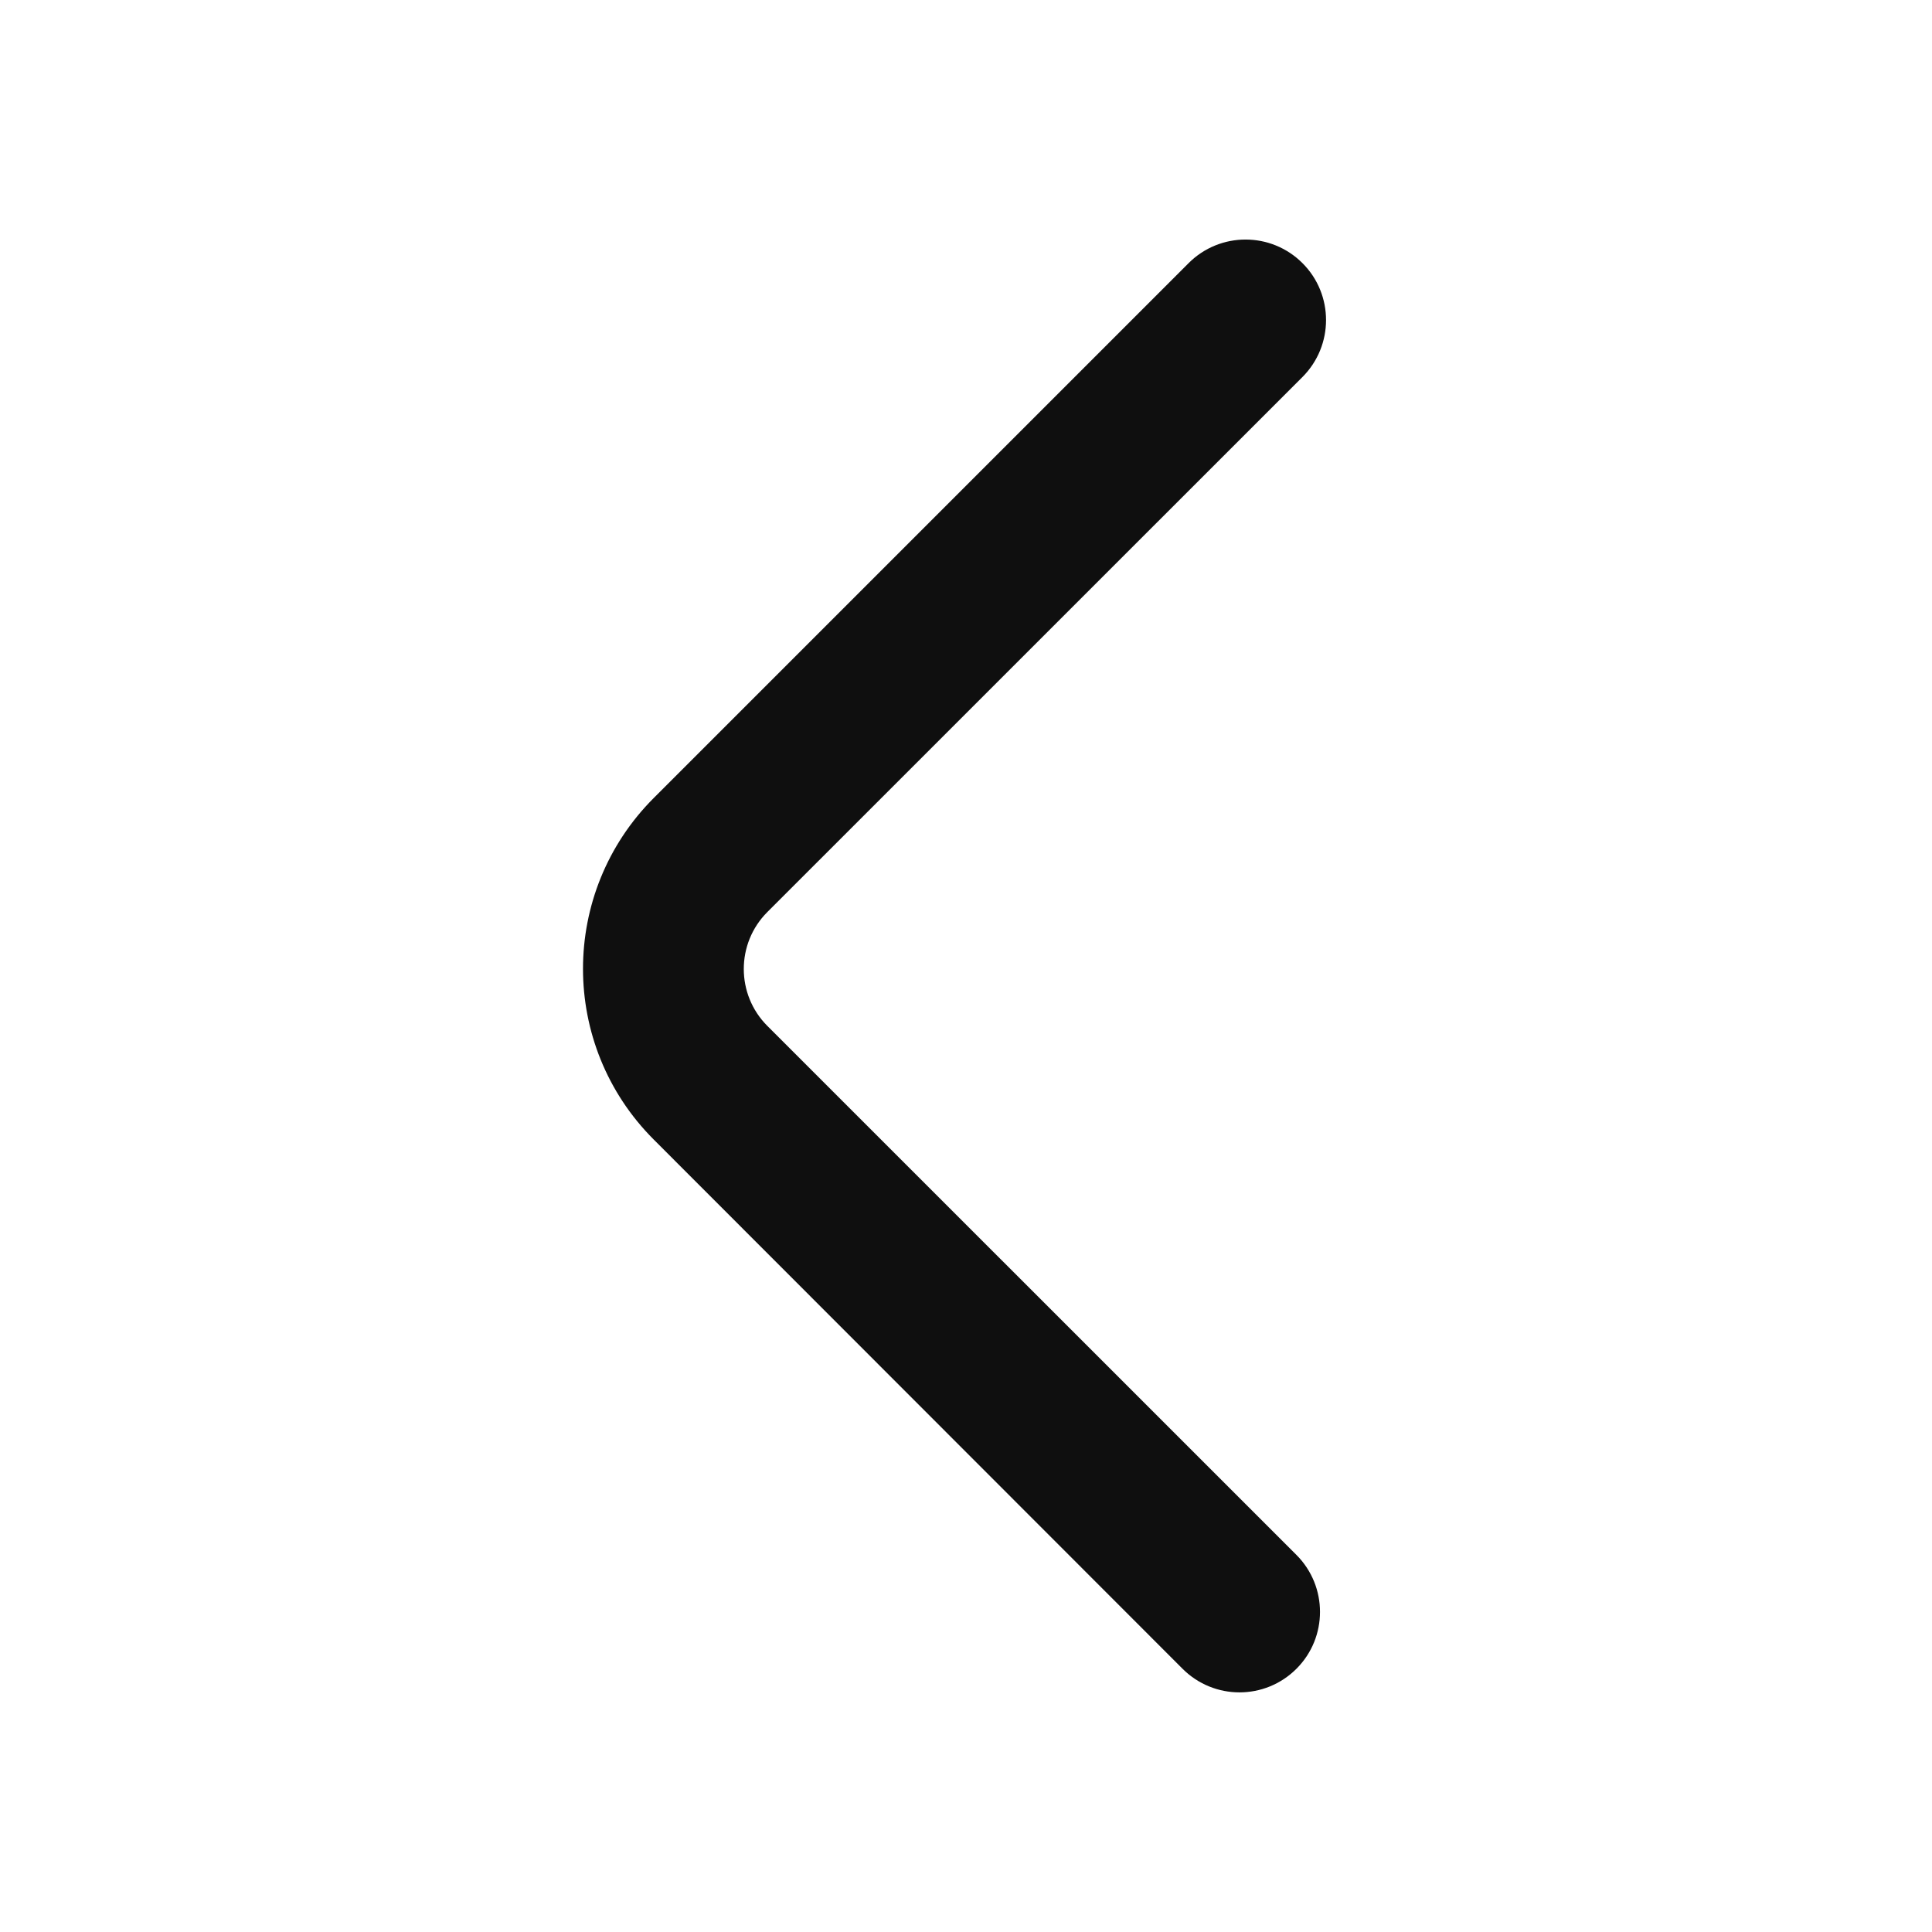
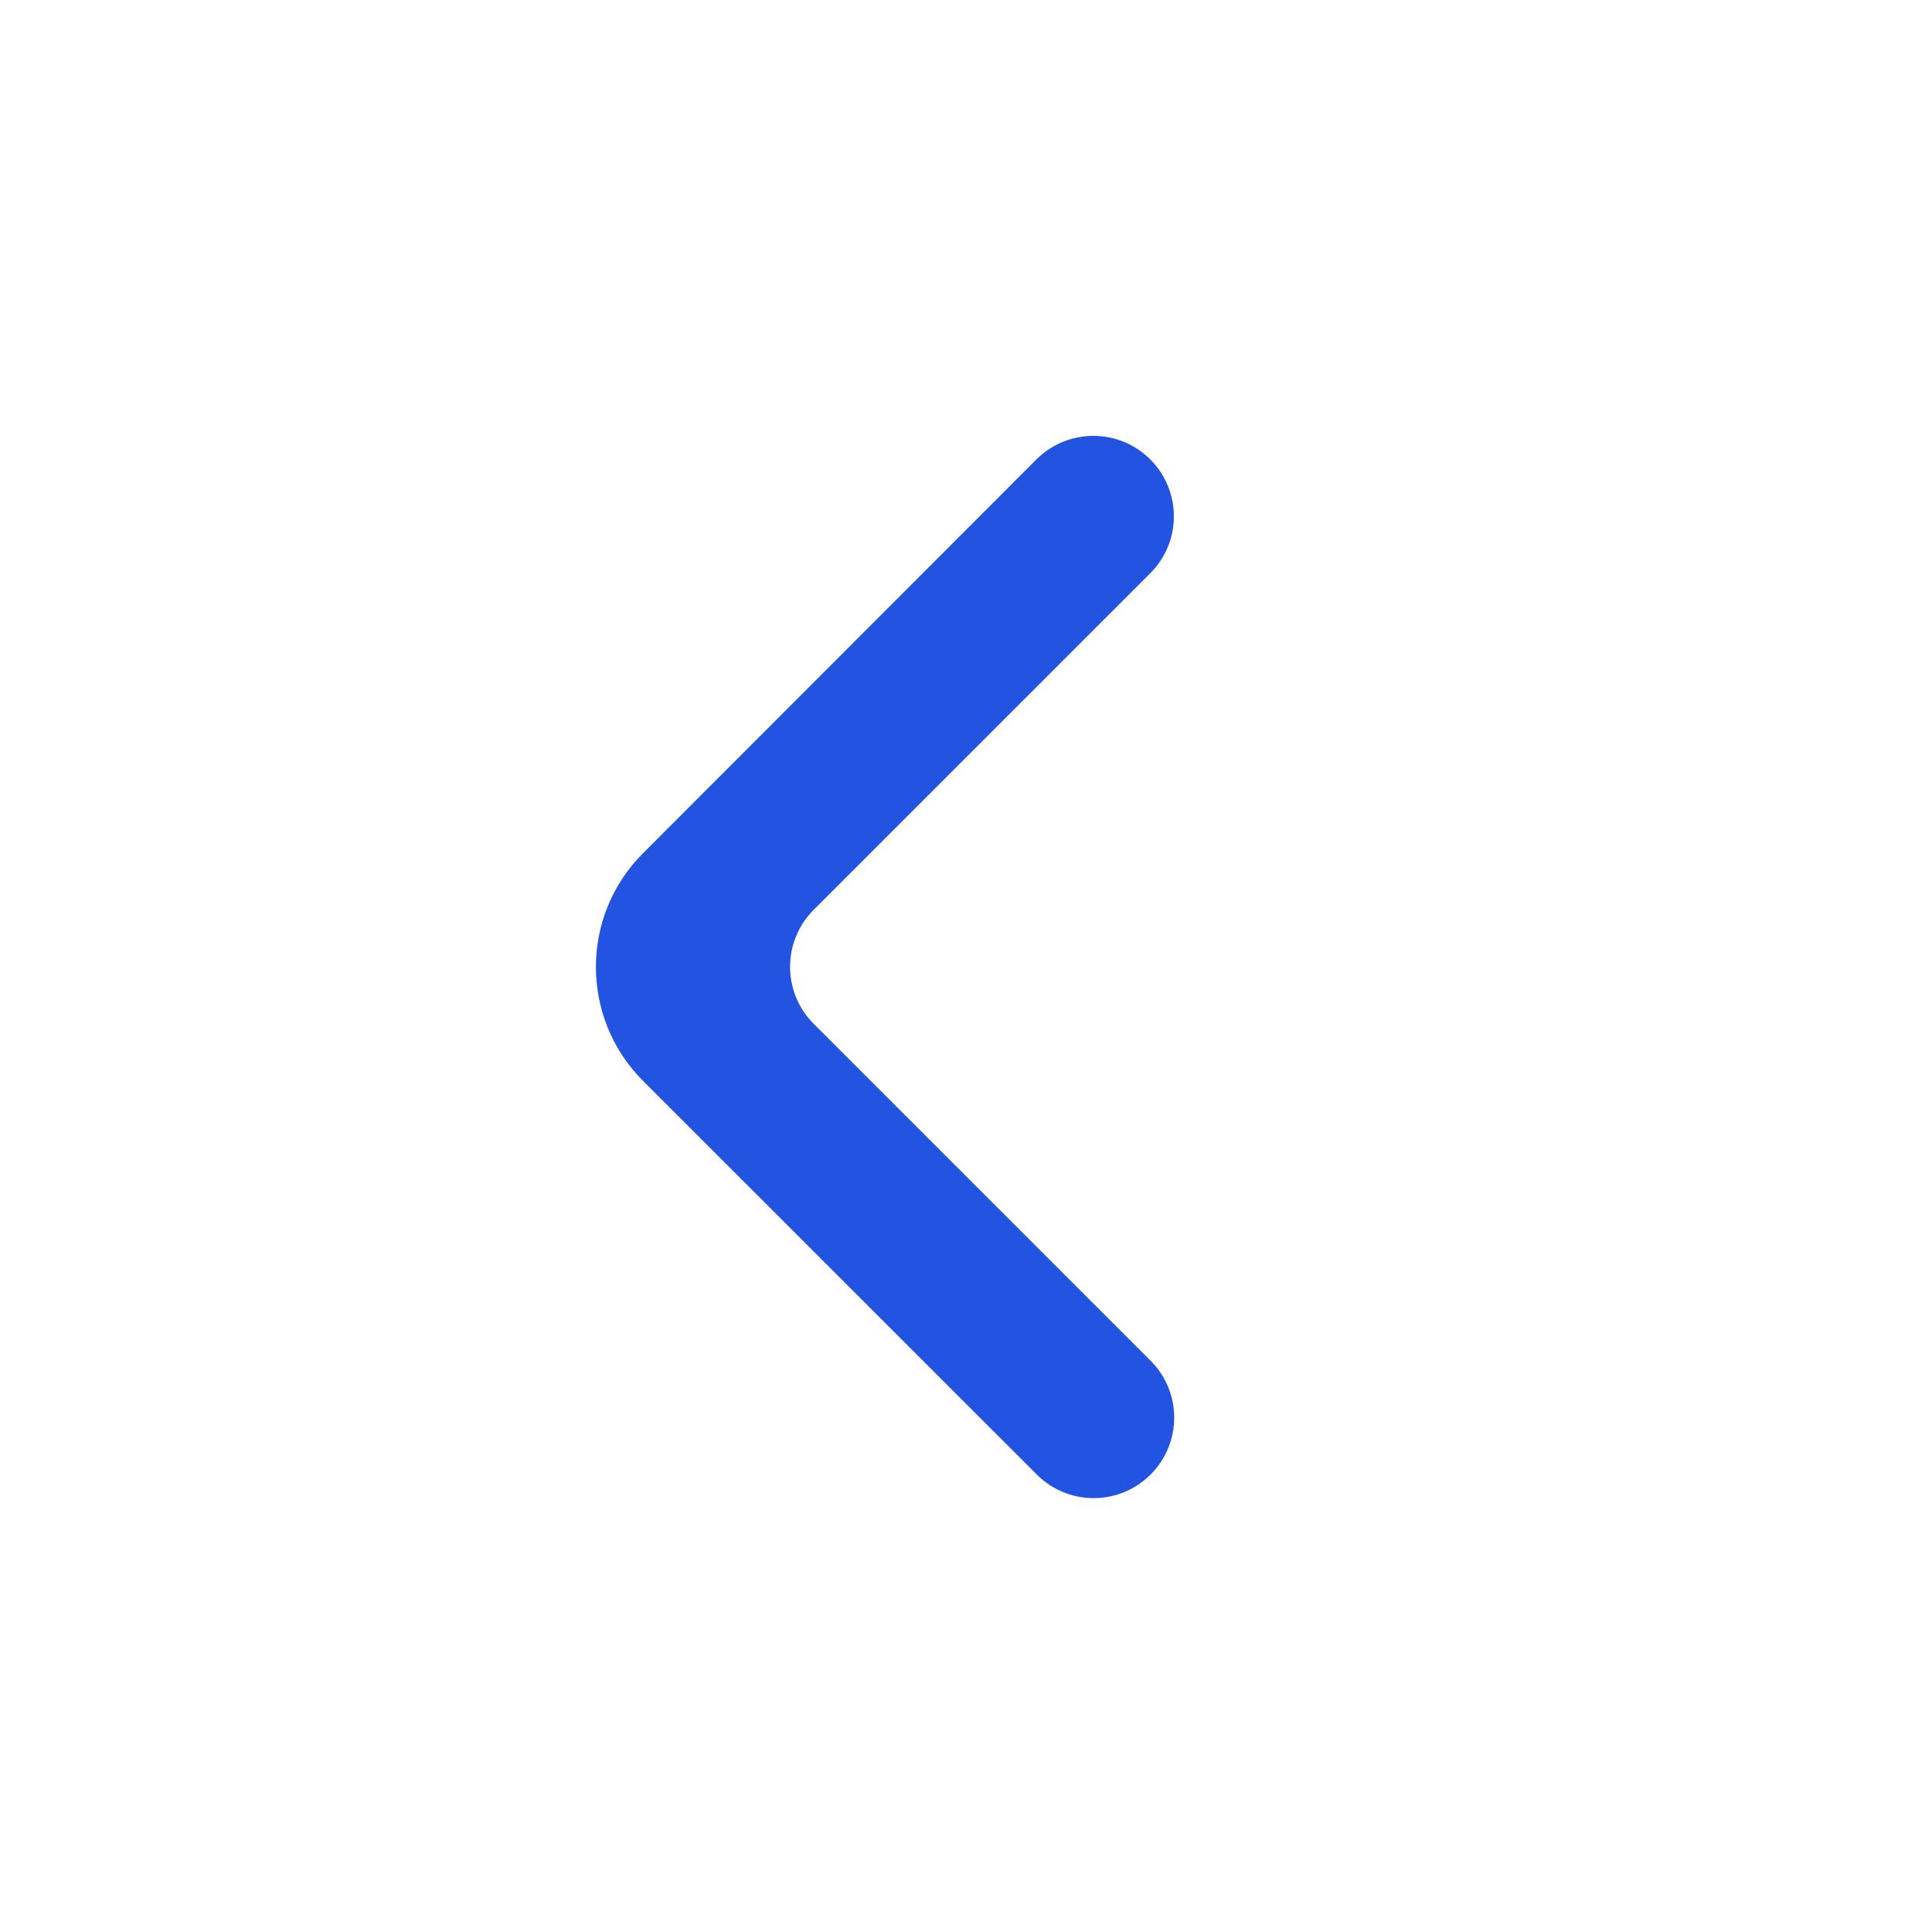
<svg xmlns="http://www.w3.org/2000/svg" width="800px" height="800px" viewBox="0 0 24 24" fill="none">
-   <path d="M16.18 3.269C15.789 2.878 15.156 2.878 14.765 3.269L8.121 9.913C6.95 11.085 6.949 12.983 8.12 14.155L14.69 20.73C15.081 21.121 15.714 21.121 16.105 20.73C16.495 20.34 16.495 19.707 16.105 19.316L9.532 12.744C9.142 12.354 9.142 11.72 9.532 11.33L16.18 4.683C16.57 4.292 16.57 3.659 16.18 3.269Z" fill="#0F0F0F" />
+   <g id="SVGRepo_bgCarrier" stroke-width="0" />
+   <g id="SVGRepo_tracerCarrier" stroke-linecap="round" stroke-linejoin="round" />
+   <g id="SVGRepo_iconCarrier">
+     <path d="M14.289 5.707C13.899 5.317 13.266 5.317 12.875 5.707L7.988 10.599C7.207 11.38 7.208 12.646 7.988 13.427L12.879 18.317C13.269 18.708 13.902 18.708 14.293 18.317C14.684 17.927 14.684 17.294 14.293 16.903L10.107 12.717C9.717 12.327 9.717 11.694 10.107 11.303L14.289 7.121C14.68 6.731 14.68 6.098 14.289 5.707Z" fill="#2353E1" />
+   </g>
</svg>
